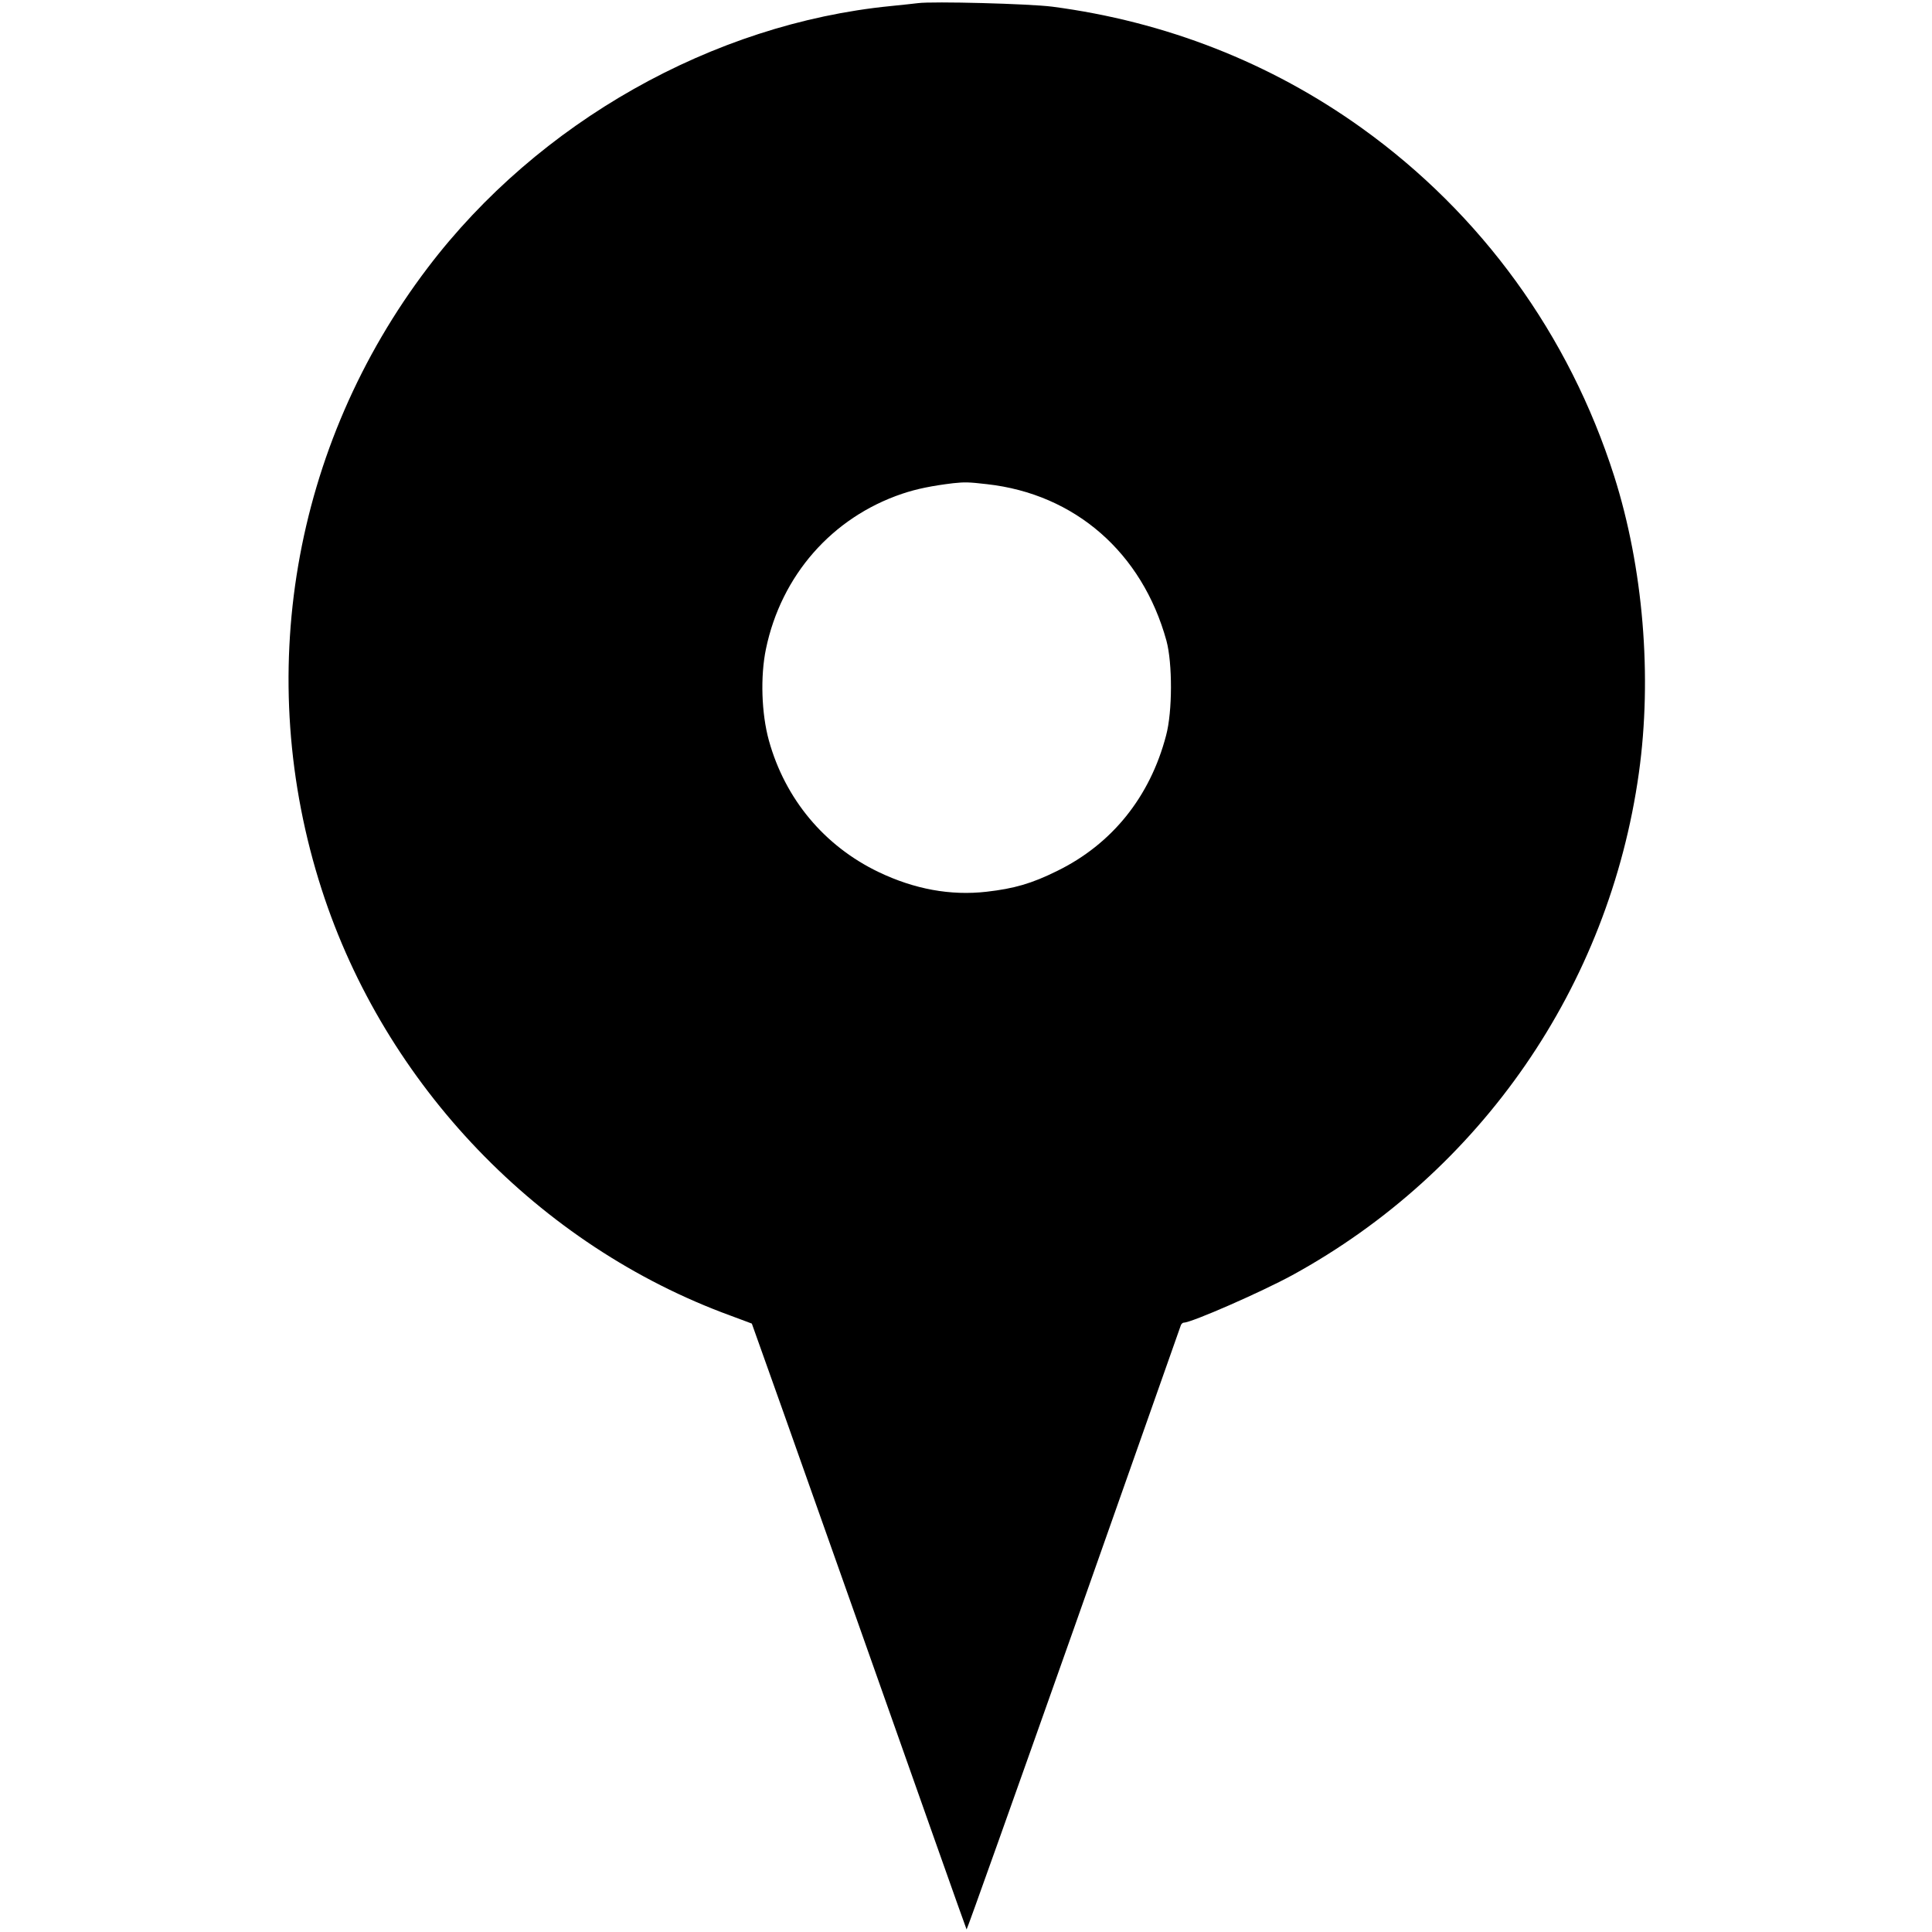
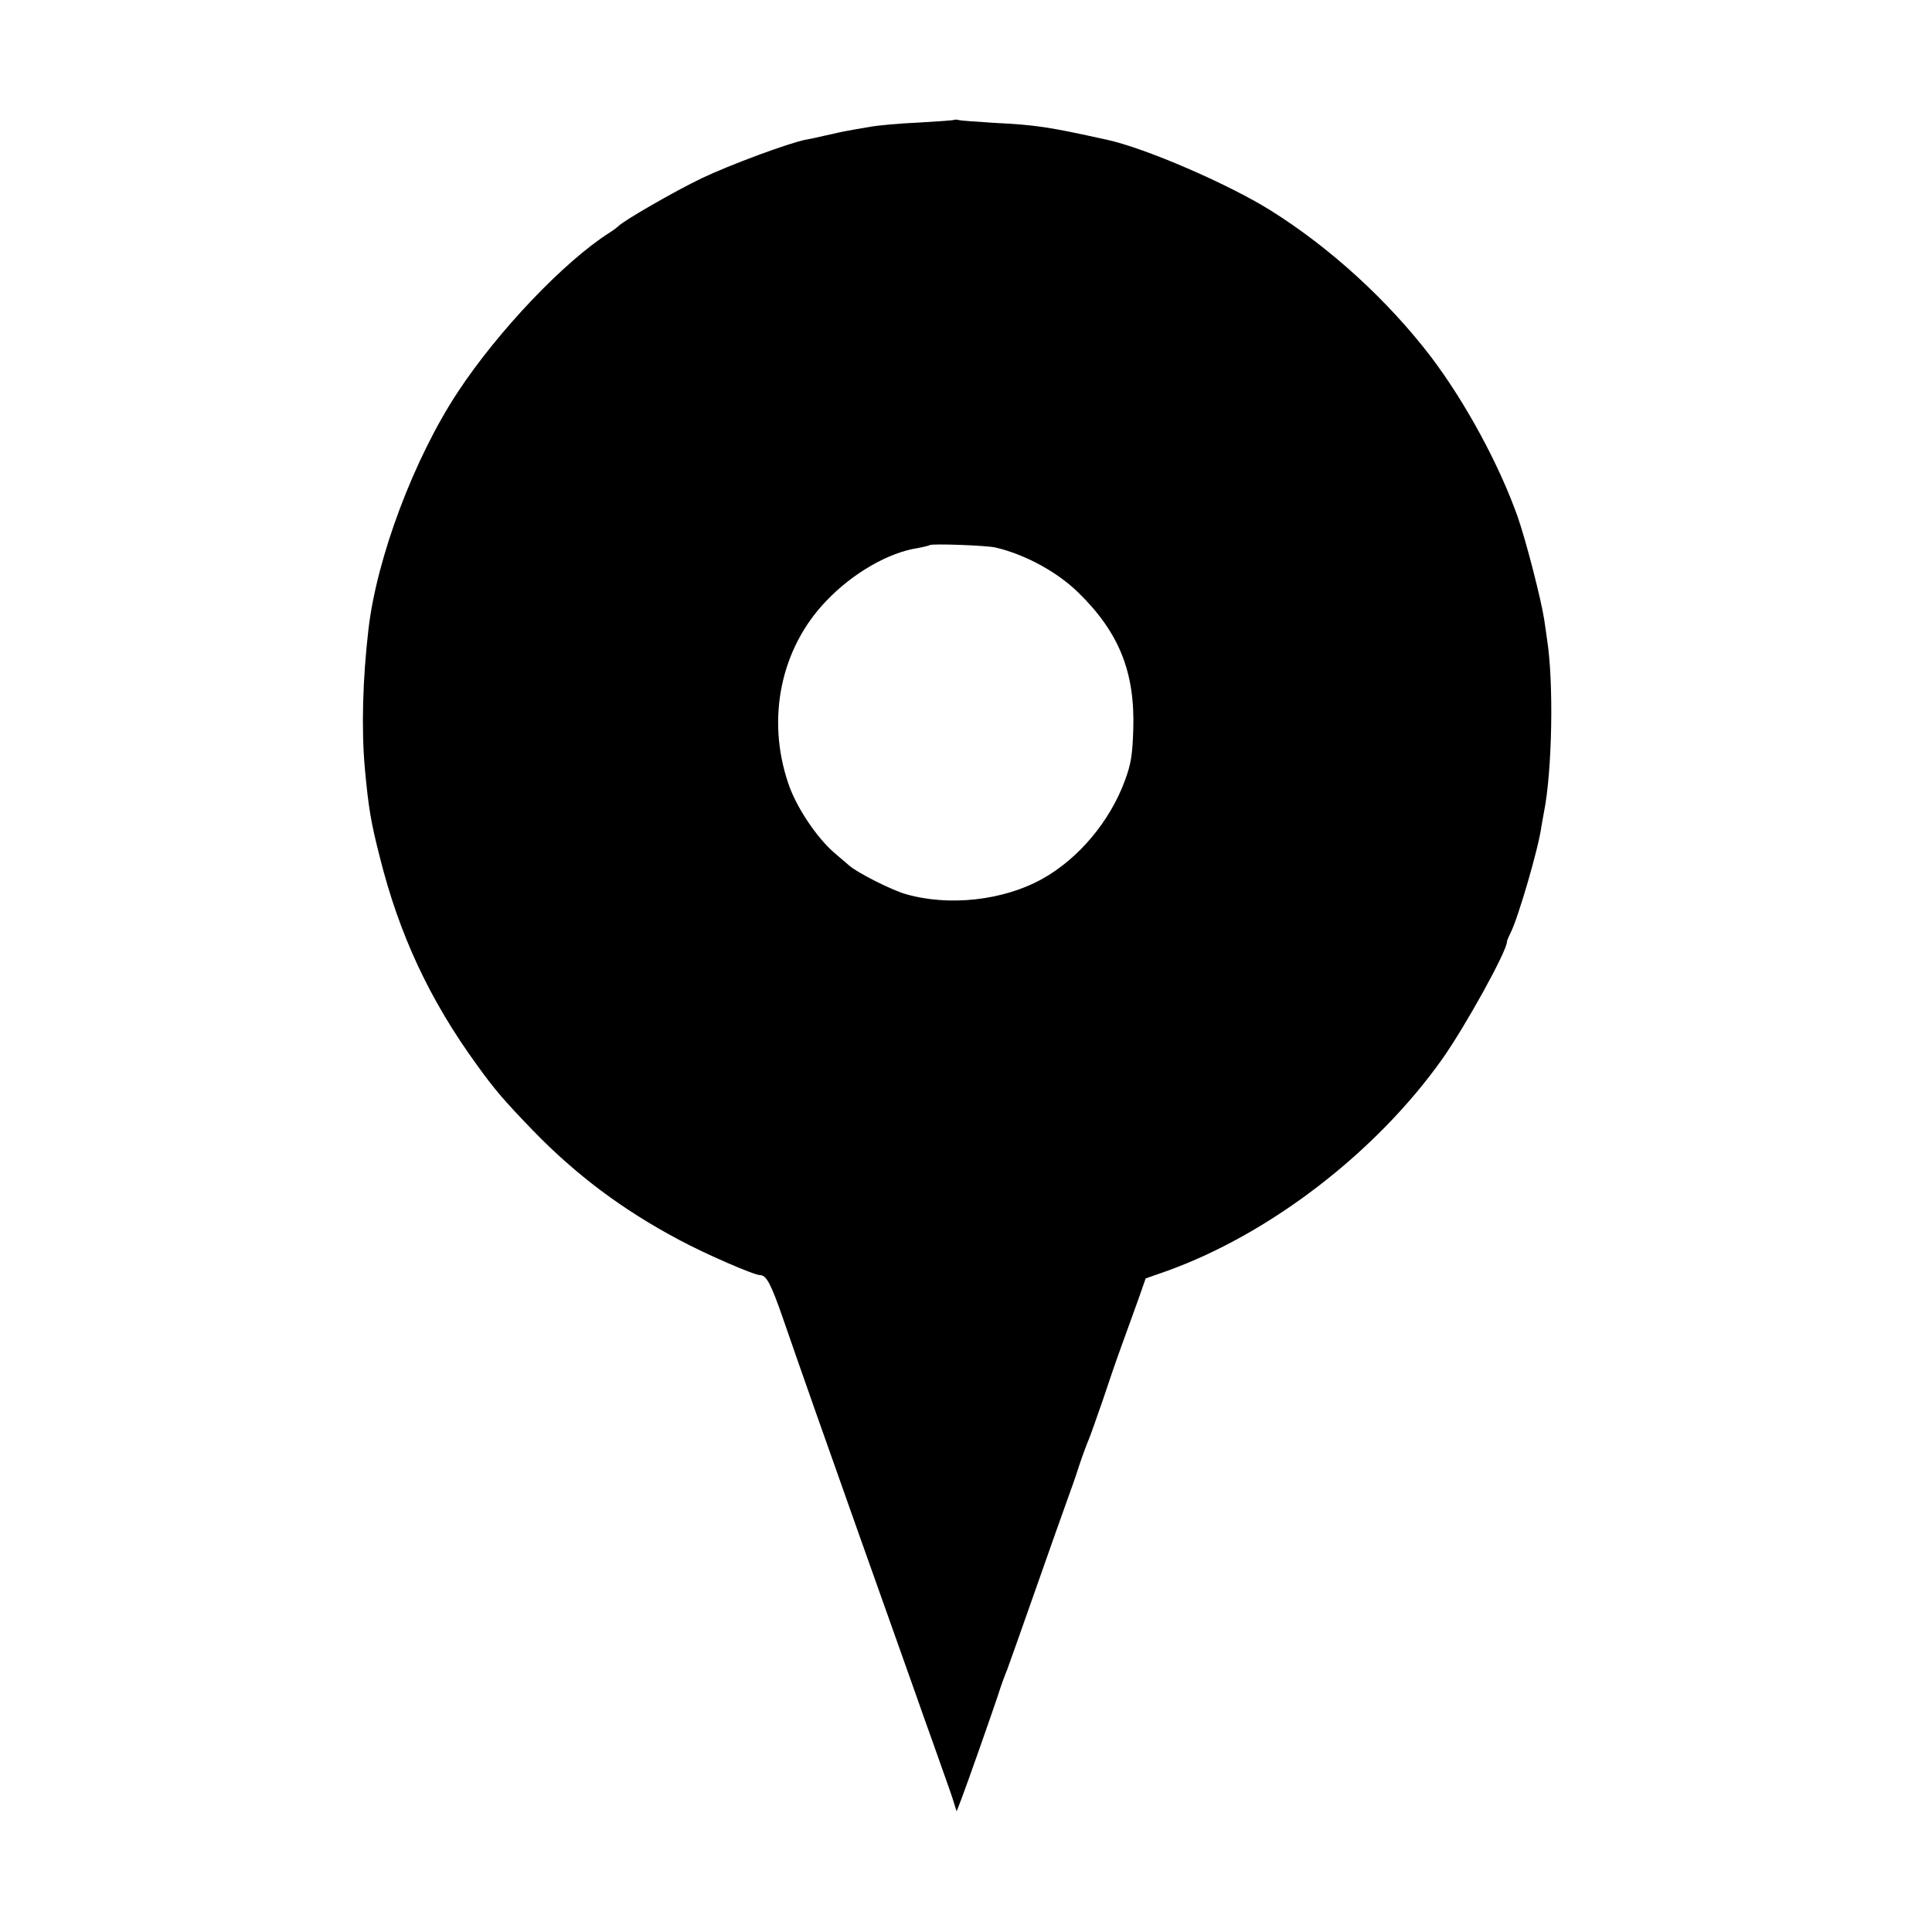
- <svg xmlns="http://www.w3.org/2000/svg" version="1.0" width="986pt" height="986pt" viewBox="0 0 986 986" preserveAspectRatio="xMidYMid meet">
-   <g transform="translate(0,986) scale(0.1,-0.1)" fill="#000000" stroke="none">
-     <path d="M4685 9844 c-16 -2 -79 -9 -140 -15 -908 -90 -1798 -593 -2361 -1334 -692 -910 -893 -2088 -542 -3175 322 -998 1109 -1818 2088 -2175 58 -22 106 -39 107 -40 1 -1 248 -696 548 -1545 300 -849 546 -1545 548 -1547 2 -2 248 689 547 1534 298 846 545 1544 547 1551 3 6 9 12 15 12 39 0 395 156 553 242 964 528 1617 1475 1769 2563 69 493 22 1049 -126 1515 -230 721 -677 1338 -1289 1777 -465 333 -1000 543 -1579 619 -118 15 -610 28 -685 18z m352 -2455 c449 -50 792 -349 916 -799 31 -115 31 -362 -2 -484 -82 -313 -276 -554 -556 -691 -129 -64 -219 -90 -360 -106 -184 -21 -368 13 -550 100 -278 133 -478 373 -561 672 -38 138 -44 327 -15 467 78 375 337 671 695 792 74 25 153 41 261 54 59 6 77 6 172 -5z" />
+ <svg xmlns="http://www.w3.org/2000/svg" version="1.0" width="700pt" height="700pt" viewBox="0 0 700 700" preserveAspectRatio="xMidYMid meet">
+   <g transform="translate(0,700) scale(0.1,-0.1)" fill="#000000" stroke="none">
+     <path d="M3458 6566 c-1 -2 -59 -6 -128 -10 -69 -3 -150 -10 -180 -16 -30 -5 -66 -11 -80 -14 -14 -2 -47 -10 -75 -16 -27 -6 -61 -14 -75 -16 -62 -12 -275 -91 -378 -140 -98 -47 -287 -156 -302 -174 -3 -3 -16 -13 -30 -22 -165 -104 -406 -358 -551 -578 -159 -241 -294 -601 -324 -860 -21 -180 -26 -362 -13 -505 13 -142 22 -195 54 -320 71 -284 182 -520 353 -755 64 -89 98 -128 201 -235 157 -162 325 -288 530 -397 99 -53 272 -128 294 -128 23 0 40 -33 84 -160 41 -120 183 -523 278 -790 93 -261 136 -383 206 -580 16 -47 41 -115 54 -152 62 -175 73 -205 81 -232 l9 -29 17 44 c25 66 105 294 132 374 12 39 28 81 34 95 5 14 51 142 101 285 50 143 102 289 115 325 13 36 34 94 45 130 12 36 28 79 35 95 7 17 29 80 50 140 20 61 51 151 69 200 18 50 45 124 60 166 l27 77 77 27 c375 135 760 432 999 770 83 118 233 389 233 423 0 4 6 18 13 32 27 52 103 312 112 387 2 12 6 34 9 50 30 148 36 473 11 628 -2 17 -7 48 -10 70 -11 72 -65 283 -96 372 -66 187 -189 415 -315 581 -156 204 -365 395 -581 530 -154 96 -454 226 -594 256 -213 47 -254 53 -409 61 -63 4 -120 8 -127 10 -6 2 -13 2 -15 1z m150 -1550 c106 -25 223 -88 300 -164 147 -144 205 -288 198 -497 -3 -90 -8 -124 -31 -185 -54 -146 -167 -281 -298 -354 -141 -79 -340 -101 -497 -55 -49 14 -172 76 -202 102 -14 12 -39 33 -55 47 -64 55 -139 167 -167 252 -80 235 -27 490 138 661 95 100 225 175 330 191 22 4 42 9 45 11 6 6 208 -1 239 -9z" />
  </g>
</svg>
